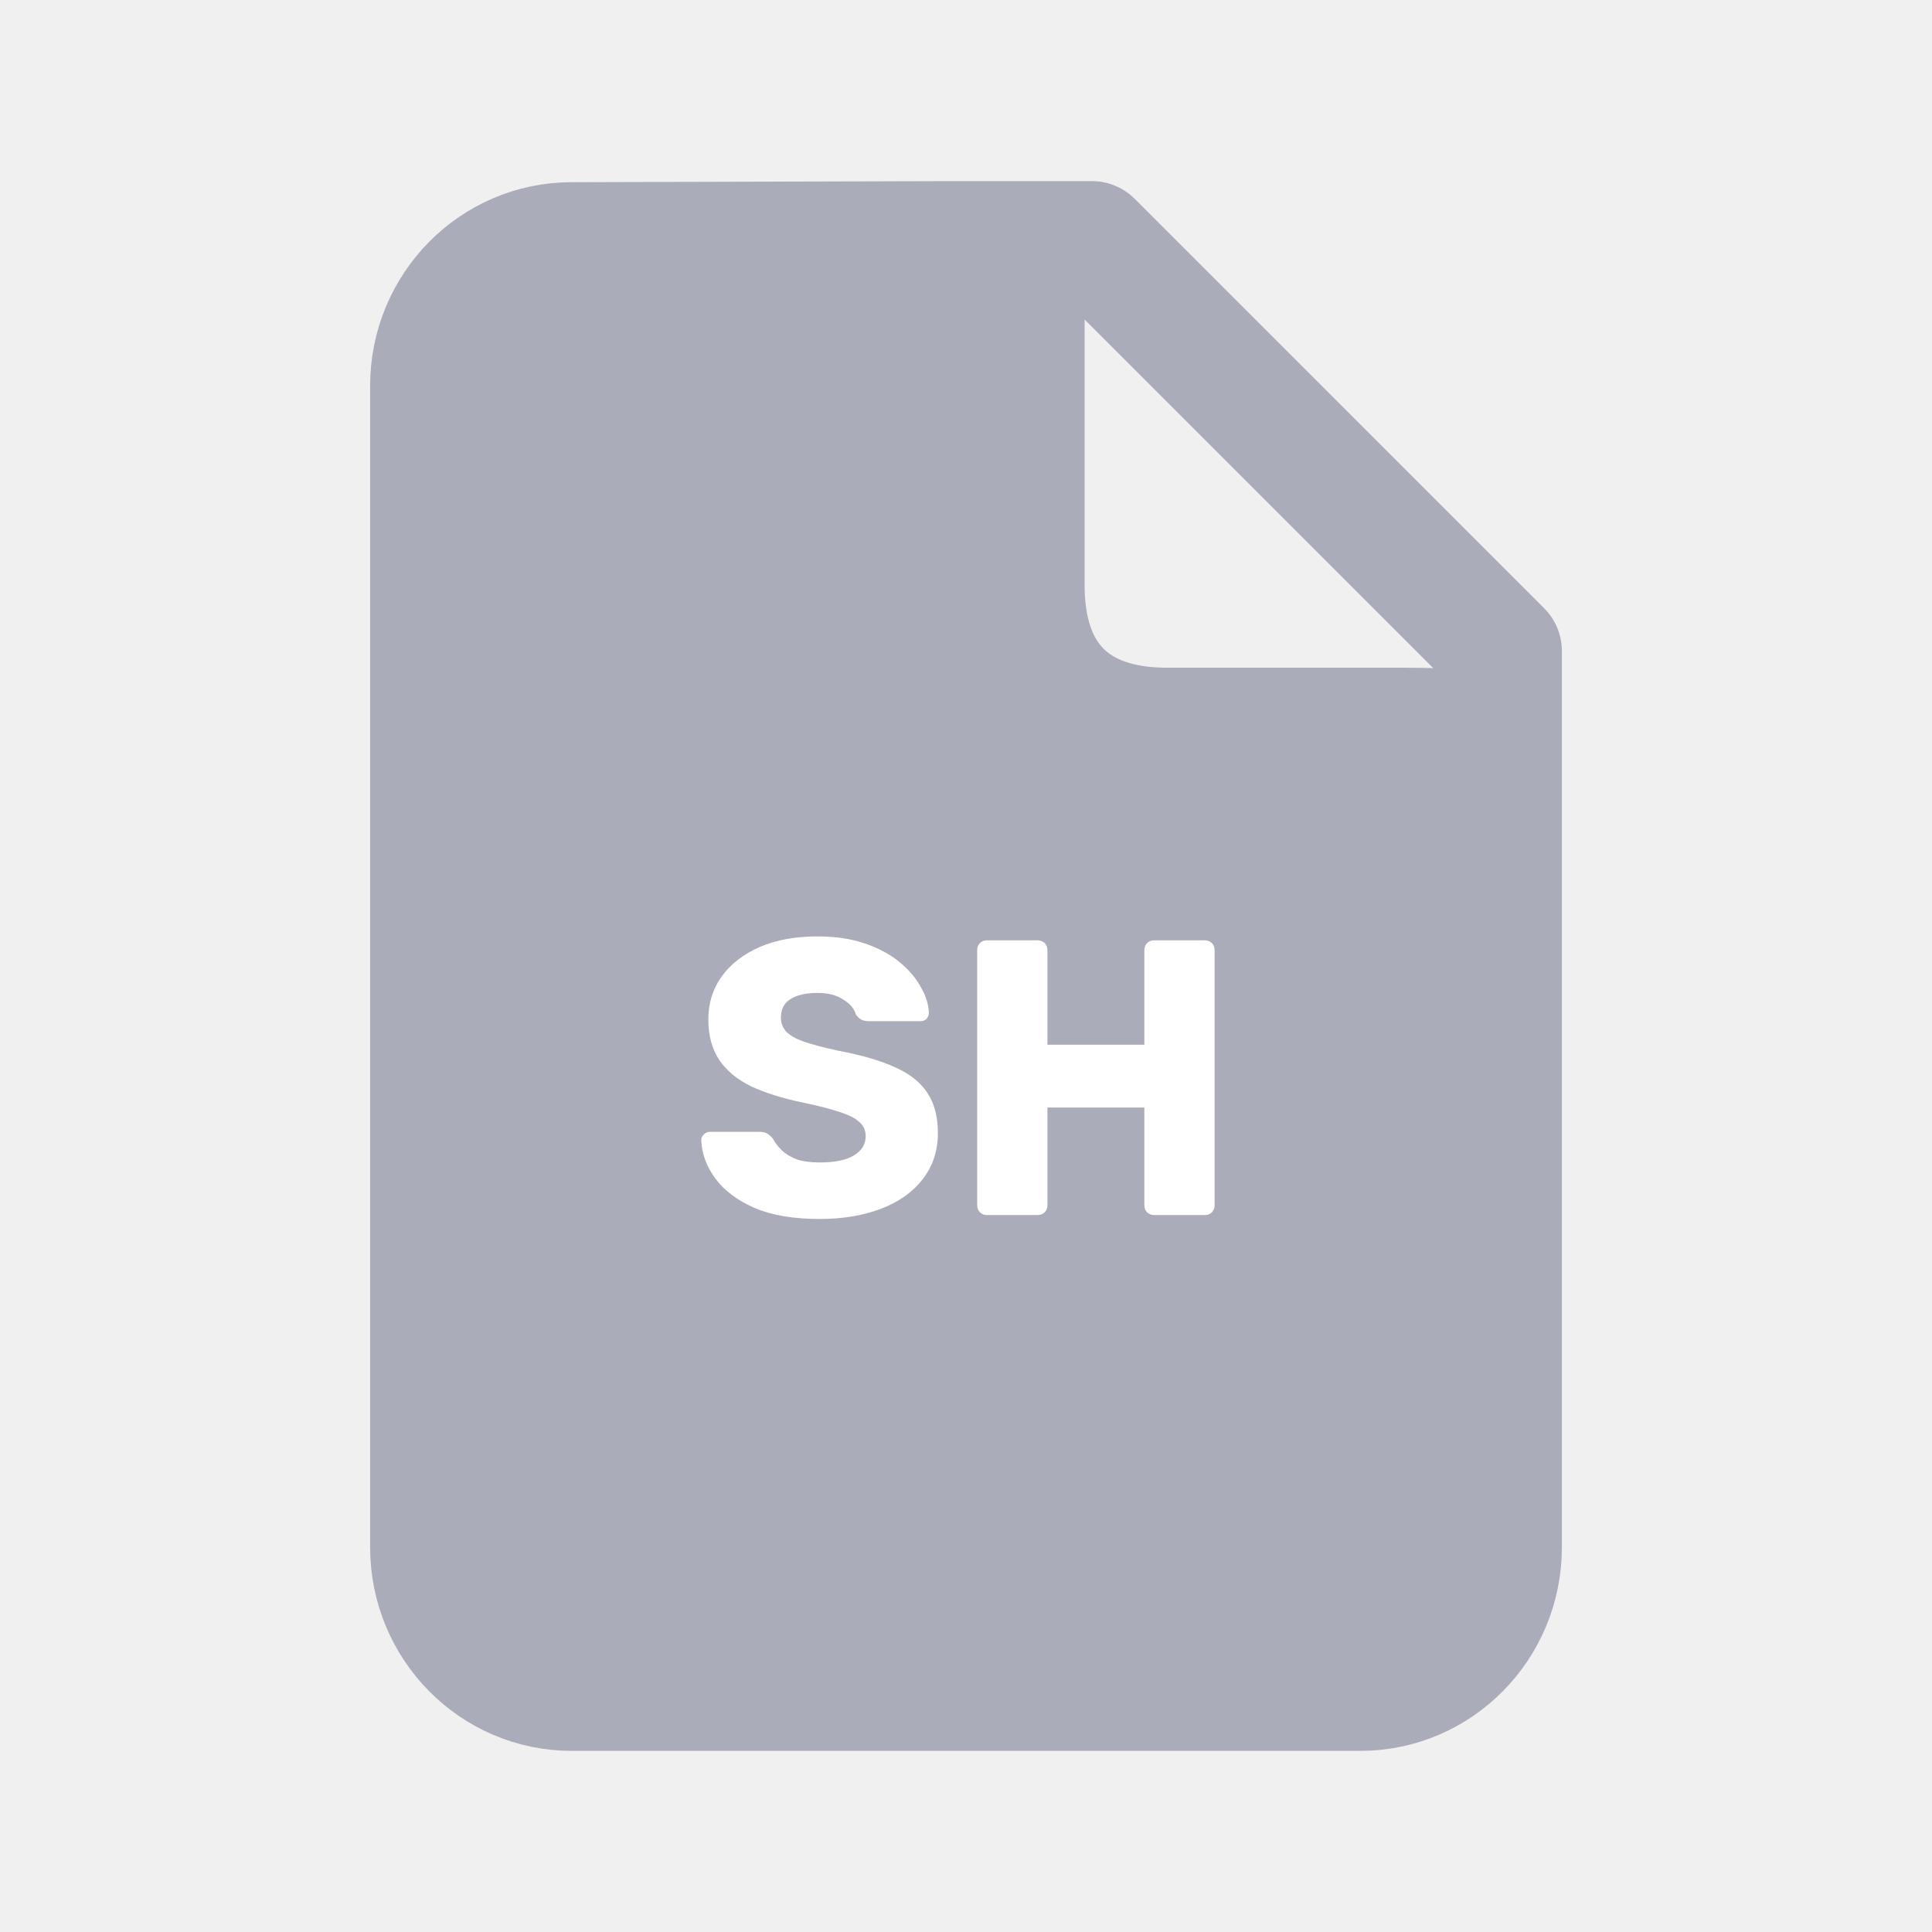
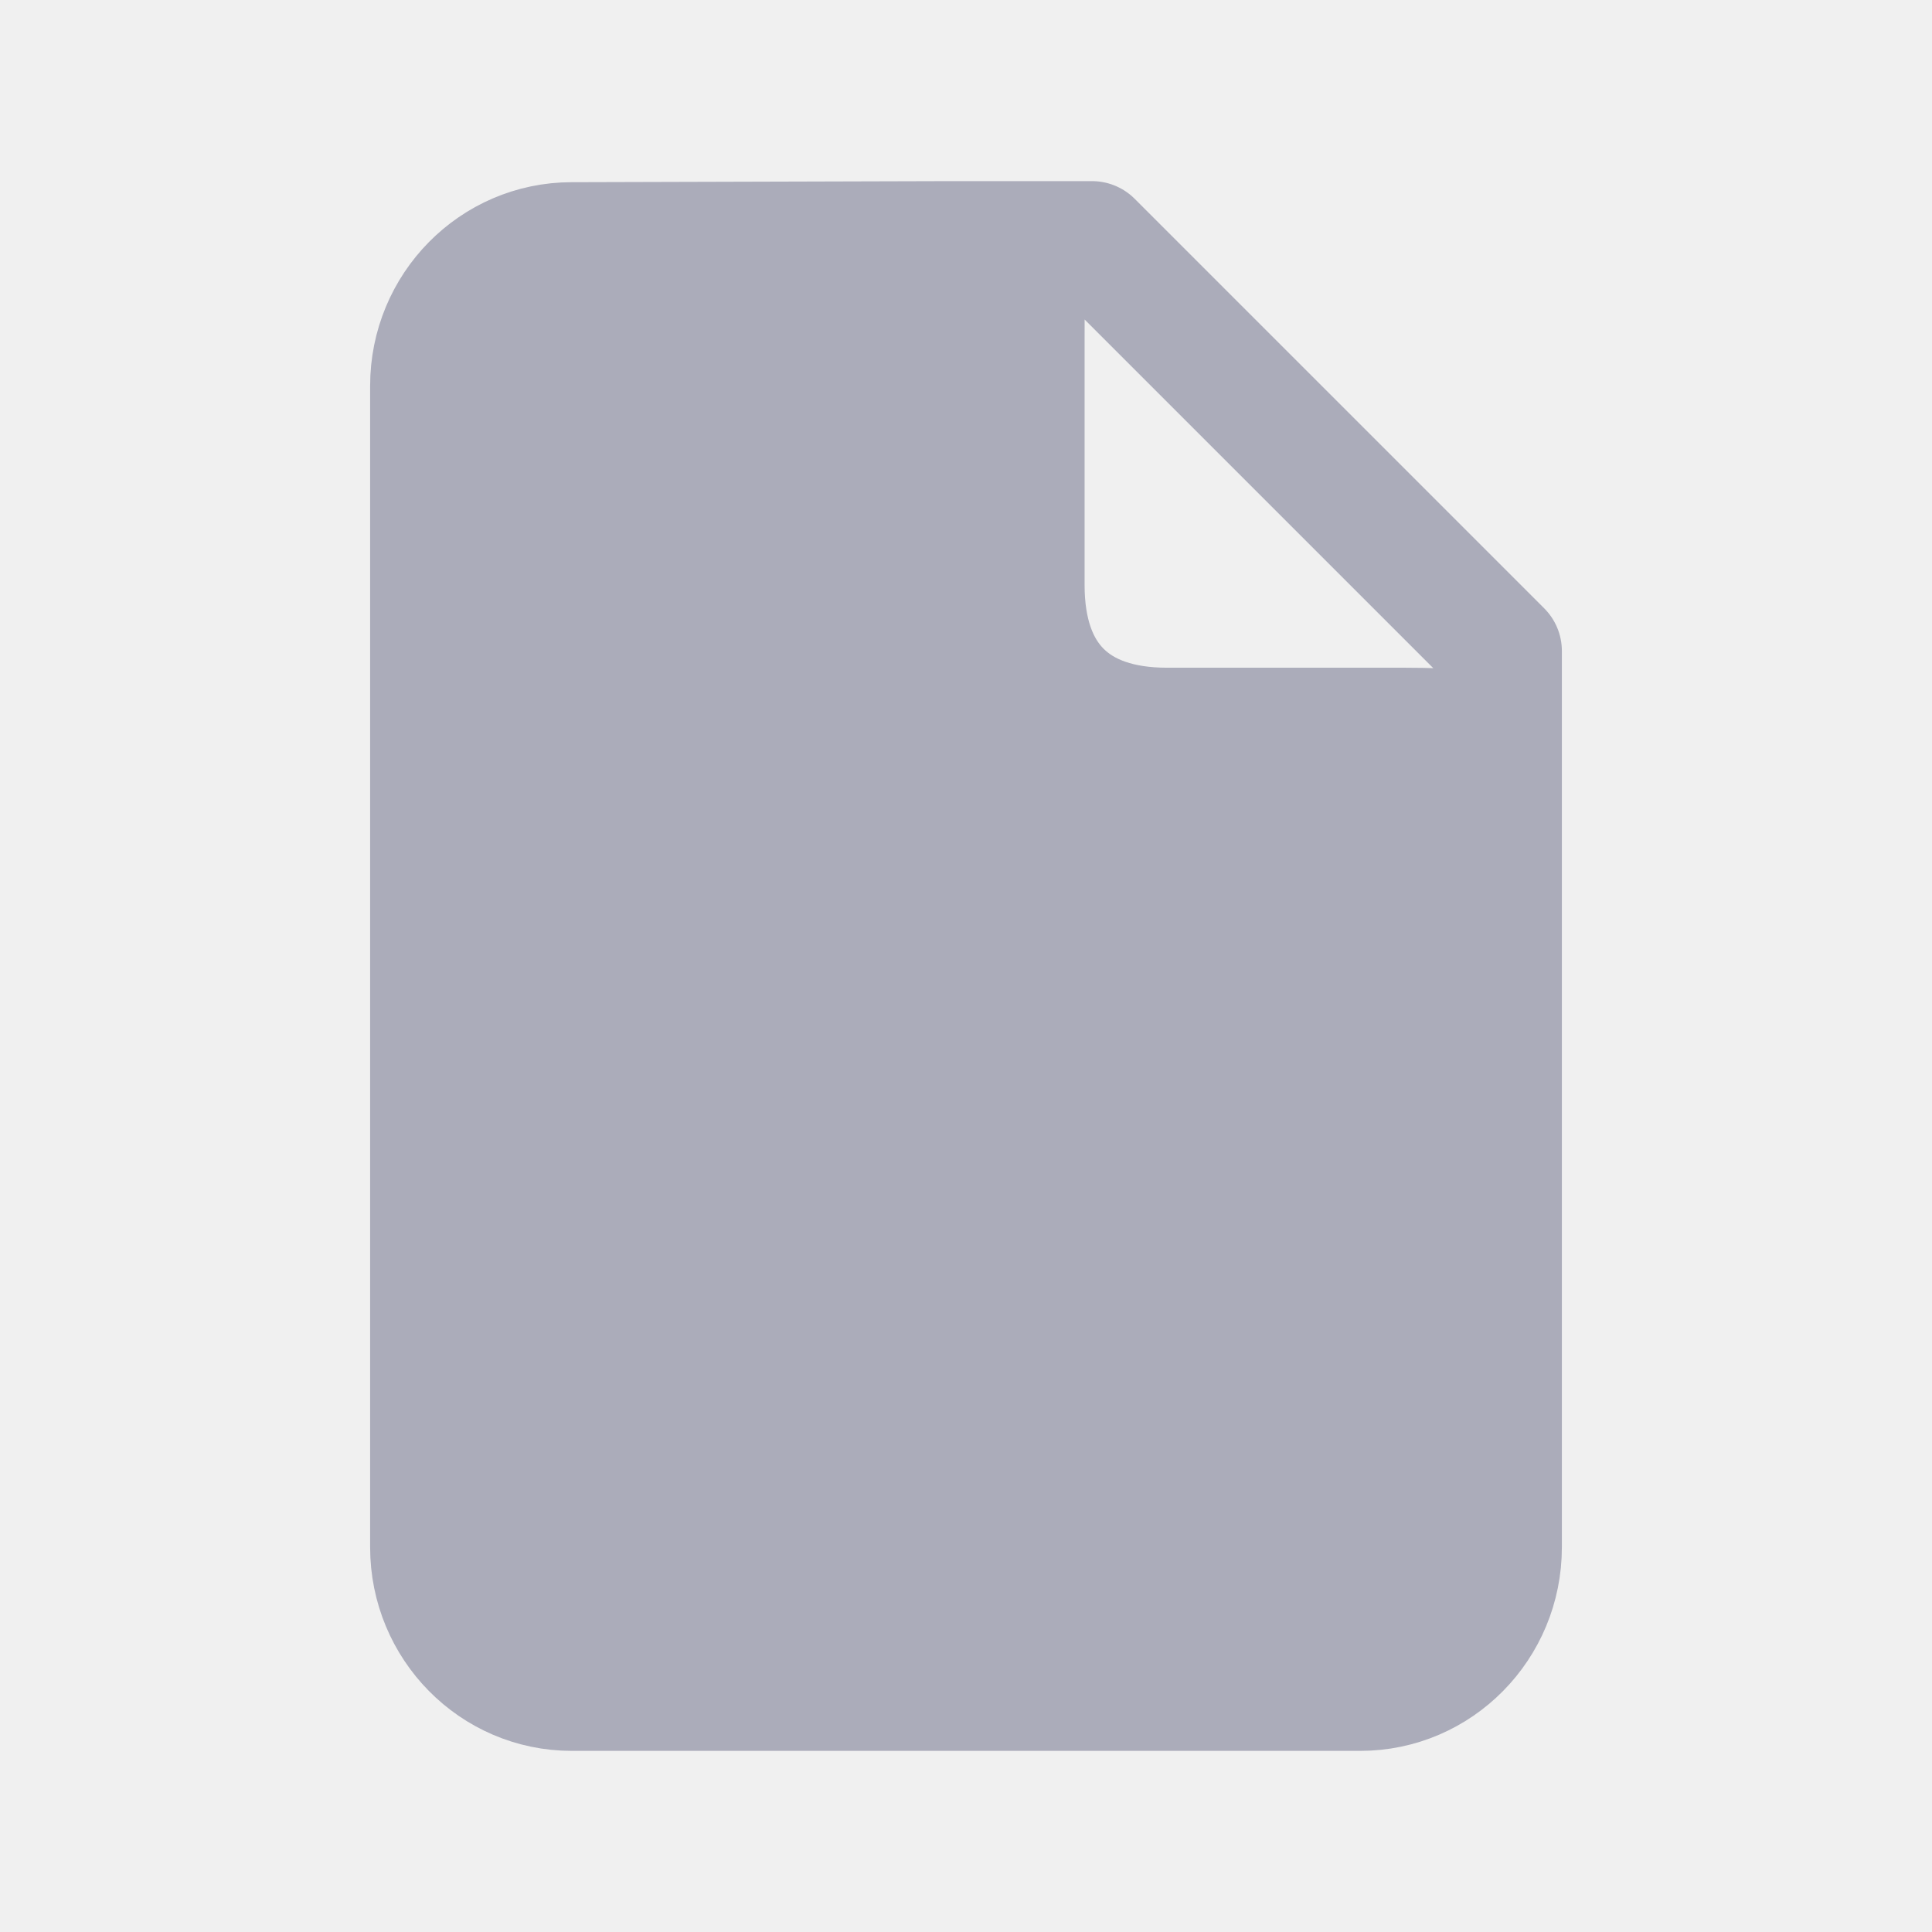
<svg xmlns="http://www.w3.org/2000/svg" width="128" height="128" viewBox="0 0 128 128" fill="none">
  <path d="M99.478 102.512C99.478 107.752 95.289 112 90.121 112H37.879C32.711 112 28.522 107.752 28.522 102.512V25.558C28.522 20.318 32.711 16.071 37.879 16.071L62.956 16C68.155 16 67.857 17.287 67.857 22.558V38.757C67.857 44.941 71.204 48.238 77.315 48.238H93.099C99.597 48.238 99.478 49.051 99.478 54.321V102.512Z" fill="#ABACBA" />
  <path d="M62.956 16H72.348L99.478 43.13V54.321M62.956 16L37.879 16.071C32.711 16.071 28.522 20.318 28.522 25.558V102.512C28.522 107.752 32.711 112 37.879 112H90.121C95.289 112 99.478 107.752 99.478 102.512V54.321M62.956 16C68.155 16 67.857 17.287 67.857 22.558V38.757C67.857 44.941 71.204 48.238 77.315 48.238H93.099C99.597 48.238 99.478 49.051 99.478 54.321" stroke="#ABACBA" stroke-width="8" stroke-linecap="round" stroke-linejoin="round" />
-   <path d="M54.312 80.76C52.579 80.76 51.14 80.517 49.996 80.032C48.852 79.529 47.985 78.879 47.396 78.082C46.807 77.285 46.495 76.435 46.46 75.534C46.46 75.395 46.512 75.274 46.616 75.17C46.737 75.049 46.876 74.988 47.032 74.988H50.308C50.551 74.988 50.733 75.031 50.854 75.118C50.993 75.205 51.114 75.317 51.218 75.456C51.357 75.716 51.547 75.967 51.79 76.21C52.05 76.453 52.379 76.652 52.778 76.808C53.194 76.947 53.705 77.016 54.312 77.016C55.317 77.016 56.071 76.86 56.574 76.548C57.094 76.236 57.354 75.811 57.354 75.274C57.354 74.893 57.215 74.581 56.938 74.338C56.661 74.078 56.21 73.853 55.586 73.662C54.979 73.454 54.165 73.246 53.142 73.038C51.825 72.761 50.698 72.405 49.762 71.972C48.843 71.521 48.141 70.941 47.656 70.23C47.171 69.502 46.928 68.601 46.928 67.526C46.928 66.469 47.223 65.524 47.812 64.692C48.419 63.86 49.259 63.21 50.334 62.742C51.409 62.274 52.683 62.04 54.156 62.04C55.352 62.04 56.401 62.196 57.302 62.508C58.221 62.82 58.992 63.236 59.616 63.756C60.24 64.276 60.708 64.831 61.02 65.42C61.349 65.992 61.523 66.555 61.54 67.11C61.54 67.249 61.488 67.379 61.384 67.5C61.28 67.604 61.15 67.656 60.994 67.656H57.562C57.371 67.656 57.207 67.621 57.068 67.552C56.929 67.483 56.808 67.37 56.704 67.214C56.6 66.833 56.323 66.503 55.872 66.226C55.439 65.931 54.867 65.784 54.156 65.784C53.393 65.784 52.795 65.923 52.362 66.2C51.946 66.46 51.738 66.867 51.738 67.422C51.738 67.769 51.851 68.072 52.076 68.332C52.319 68.592 52.709 68.817 53.246 69.008C53.801 69.199 54.555 69.398 55.508 69.606C57.085 69.901 58.359 70.273 59.33 70.724C60.301 71.157 61.011 71.729 61.462 72.44C61.913 73.133 62.138 74.009 62.138 75.066C62.138 76.245 61.8 77.267 61.124 78.134C60.465 78.983 59.547 79.633 58.368 80.084C57.189 80.535 55.837 80.76 54.312 80.76ZM65.391 80.5C65.2 80.5 65.044 80.439 64.923 80.318C64.802 80.197 64.741 80.041 64.741 79.85V62.95C64.741 62.759 64.802 62.603 64.923 62.482C65.044 62.361 65.2 62.3 65.391 62.3H68.745C68.936 62.3 69.092 62.361 69.213 62.482C69.334 62.603 69.395 62.759 69.395 62.95V69.216H75.817V62.95C75.817 62.759 75.878 62.603 75.999 62.482C76.12 62.361 76.276 62.3 76.467 62.3H79.821C80.012 62.3 80.168 62.361 80.289 62.482C80.41 62.603 80.471 62.759 80.471 62.95V79.85C80.471 80.041 80.41 80.197 80.289 80.318C80.168 80.439 80.012 80.5 79.821 80.5H76.467C76.276 80.5 76.12 80.439 75.999 80.318C75.878 80.197 75.817 80.041 75.817 79.85V73.376H69.395V79.85C69.395 80.041 69.334 80.197 69.213 80.318C69.092 80.439 68.936 80.5 68.745 80.5H65.391Z" fill="white" />
+   <path d="M54.312 80.76C52.579 80.76 51.14 80.517 49.996 80.032C48.852 79.529 47.985 78.879 47.396 78.082C46.807 77.285 46.495 76.435 46.46 75.534C46.46 75.395 46.512 75.274 46.616 75.17C46.737 75.049 46.876 74.988 47.032 74.988H50.308C50.551 74.988 50.733 75.031 50.854 75.118C50.993 75.205 51.114 75.317 51.218 75.456C51.357 75.716 51.547 75.967 51.79 76.21C52.05 76.453 52.379 76.652 52.778 76.808C53.194 76.947 53.705 77.016 54.312 77.016C55.317 77.016 56.071 76.86 56.574 76.548C57.094 76.236 57.354 75.811 57.354 75.274C57.354 74.893 57.215 74.581 56.938 74.338C56.661 74.078 56.21 73.853 55.586 73.662C54.979 73.454 54.165 73.246 53.142 73.038C51.825 72.761 50.698 72.405 49.762 71.972C48.843 71.521 48.141 70.941 47.656 70.23C47.171 69.502 46.928 68.601 46.928 67.526C46.928 66.469 47.223 65.524 47.812 64.692C48.419 63.86 49.259 63.21 50.334 62.742C51.409 62.274 52.683 62.04 54.156 62.04C55.352 62.04 56.401 62.196 57.302 62.508C58.221 62.82 58.992 63.236 59.616 63.756C60.24 64.276 60.708 64.831 61.02 65.42C61.349 65.992 61.523 66.555 61.54 67.11C61.54 67.249 61.488 67.379 61.384 67.5C61.28 67.604 61.15 67.656 60.994 67.656H57.562C57.371 67.656 57.207 67.621 57.068 67.552C56.929 67.483 56.808 67.37 56.704 67.214C56.6 66.833 56.323 66.503 55.872 66.226C55.439 65.931 54.867 65.784 54.156 65.784C53.393 65.784 52.795 65.923 52.362 66.2C51.946 66.46 51.738 66.867 51.738 67.422C51.738 67.769 51.851 68.072 52.076 68.332C52.319 68.592 52.709 68.817 53.246 69.008C53.801 69.199 54.555 69.398 55.508 69.606C57.085 69.901 58.359 70.273 59.33 70.724C60.301 71.157 61.011 71.729 61.462 72.44C61.913 73.133 62.138 74.009 62.138 75.066C62.138 76.245 61.8 77.267 61.124 78.134C60.465 78.983 59.547 79.633 58.368 80.084C57.189 80.535 55.837 80.76 54.312 80.76ZM65.391 80.5C65.2 80.5 65.044 80.439 64.923 80.318C64.802 80.197 64.741 80.041 64.741 79.85V62.95C64.741 62.759 64.802 62.603 64.923 62.482C65.044 62.361 65.2 62.3 65.391 62.3H68.745C68.936 62.3 69.092 62.361 69.213 62.482C69.334 62.603 69.395 62.759 69.395 62.95V69.216H75.817V62.95C75.817 62.759 75.878 62.603 75.999 62.482C76.12 62.361 76.276 62.3 76.467 62.3H79.821C80.012 62.3 80.168 62.361 80.289 62.482C80.41 62.603 80.471 62.759 80.471 62.95V79.85C80.471 80.041 80.41 80.197 80.289 80.318C80.168 80.439 80.012 80.5 79.821 80.5H76.467C76.276 80.5 76.12 80.439 75.999 80.318C75.878 80.197 75.817 80.041 75.817 79.85V73.376H69.395V79.85C69.395 80.041 69.334 80.197 69.213 80.318C69.092 80.439 68.936 80.5 68.745 80.5H65.391Z" fill="#ABACBA" />
</svg>
